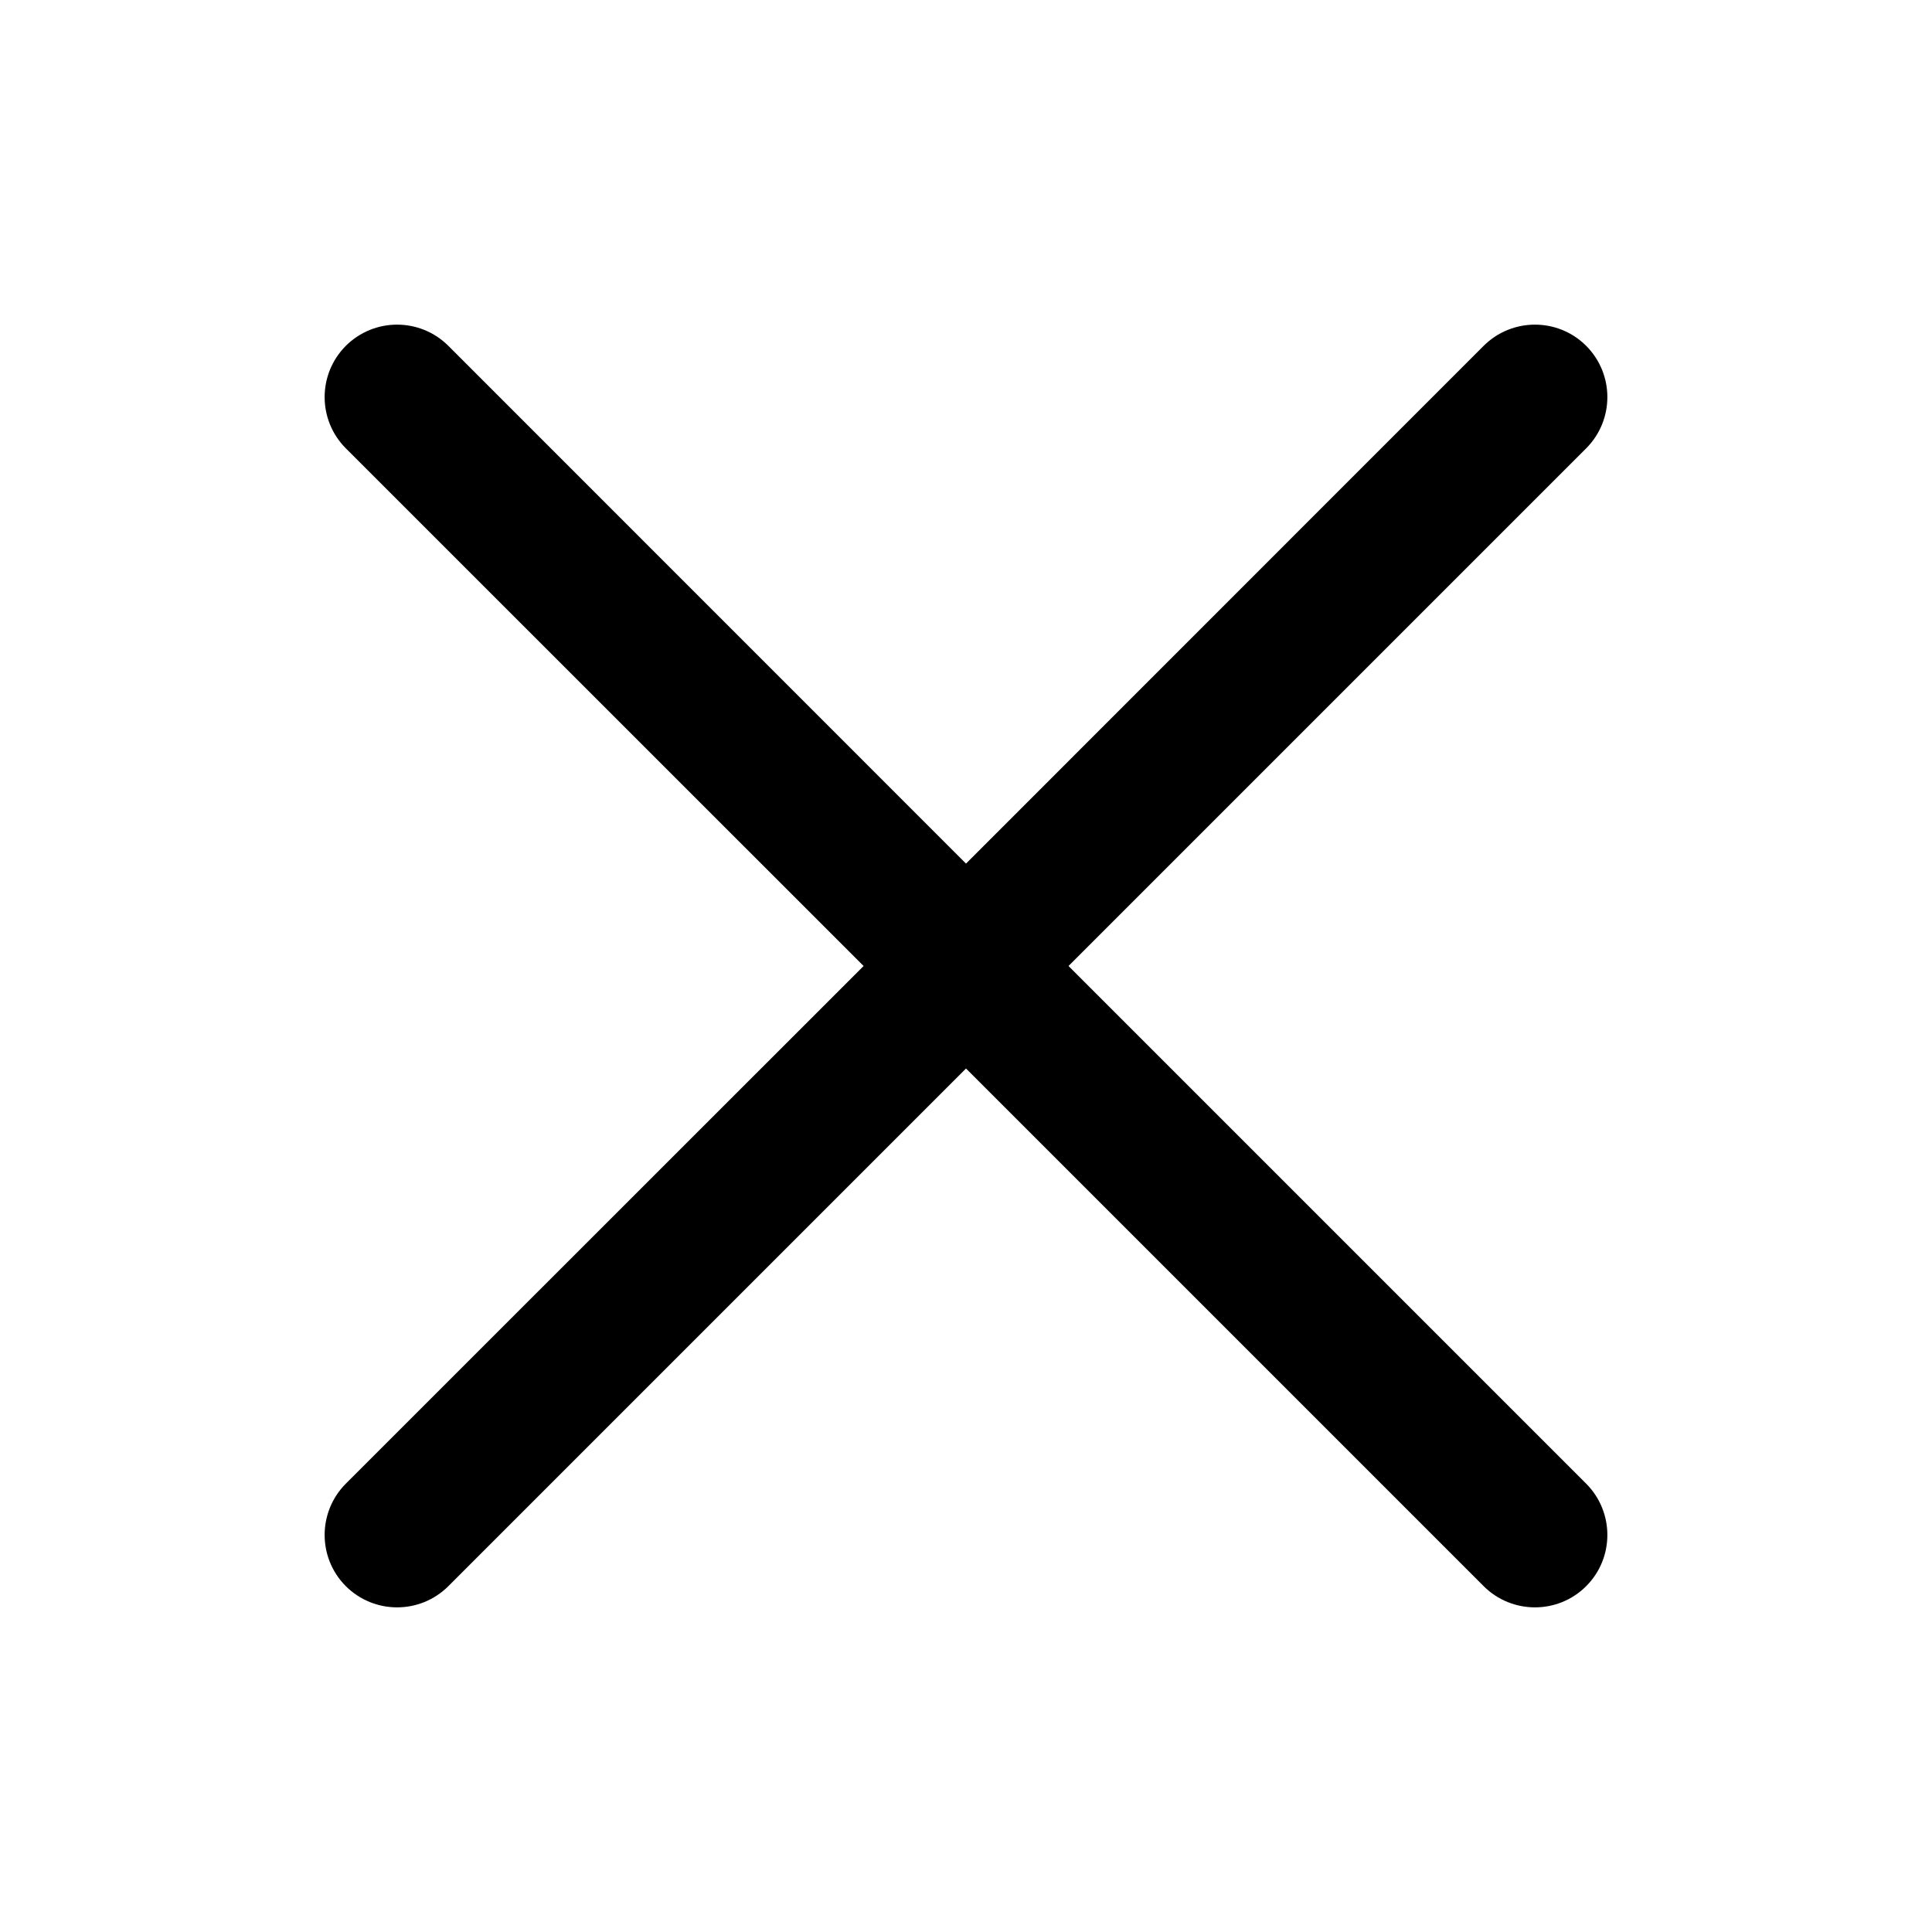
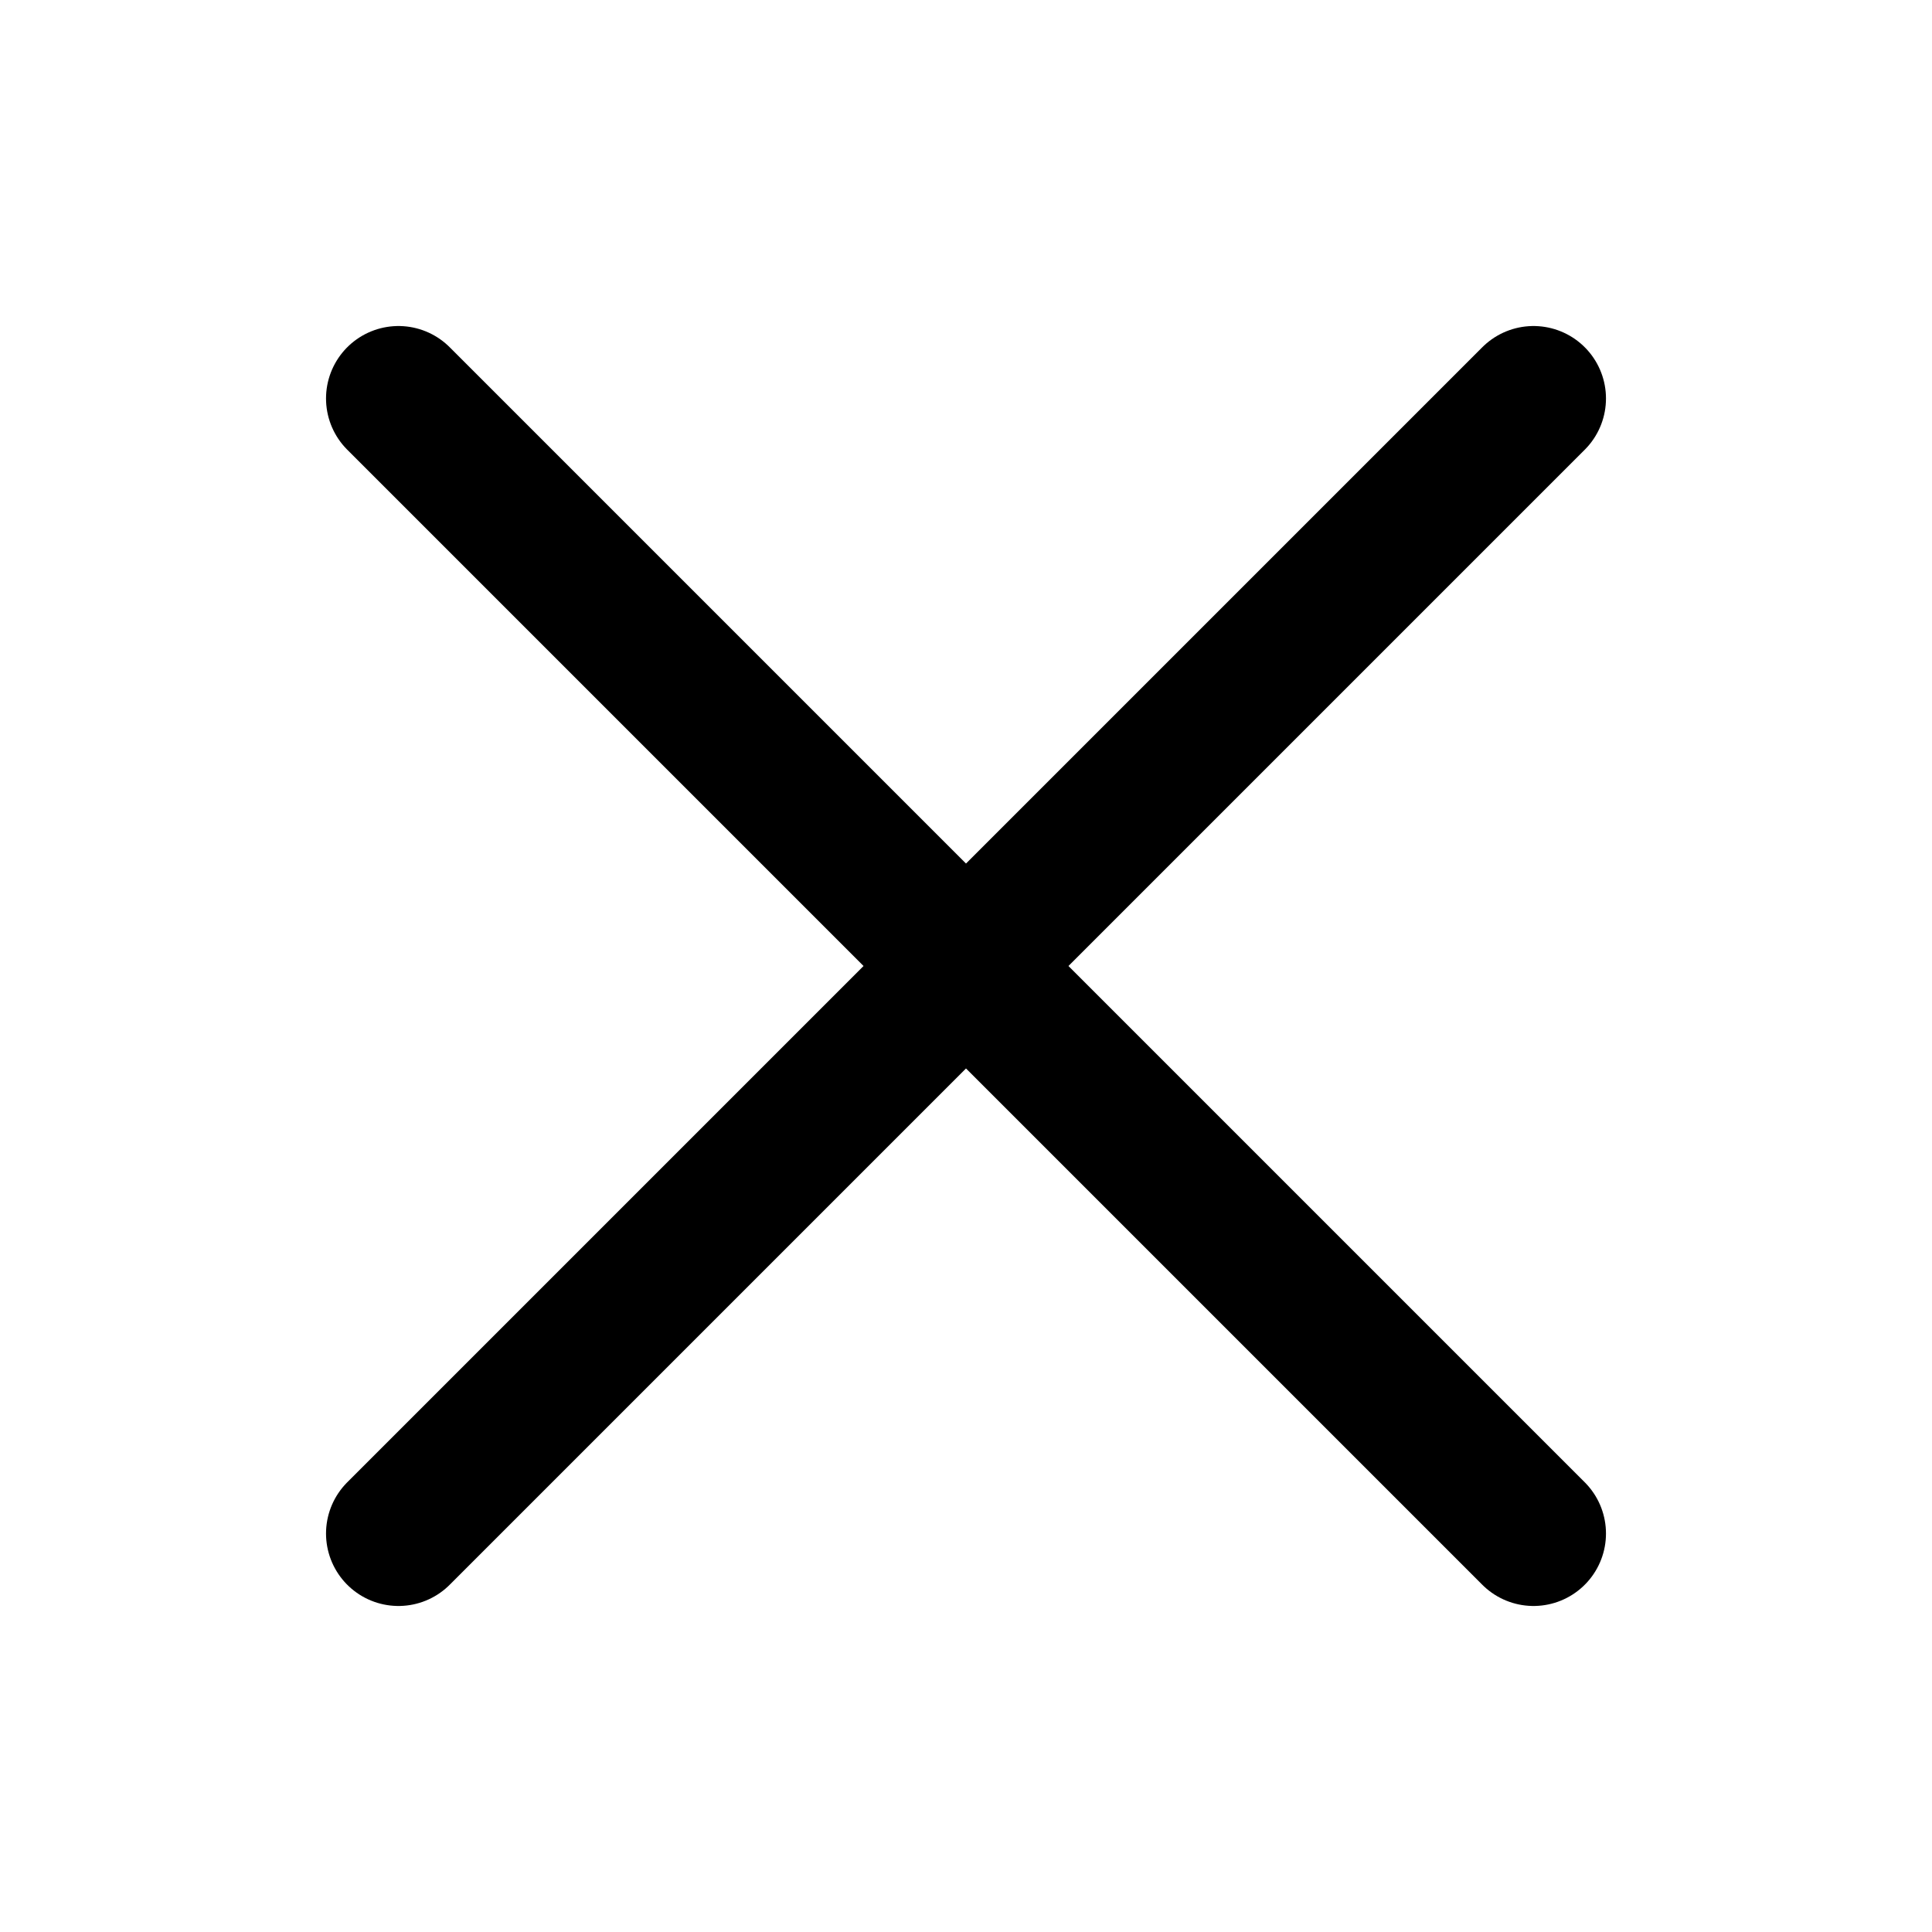
<svg xmlns="http://www.w3.org/2000/svg" width="16" height="16" viewBox="0 0 16 16" fill="none">
-   <path d="M3.713 2.864C3.478 2.63 3.099 2.63 2.864 2.864C2.63 3.099 2.63 3.478 2.864 3.713L7.152 8L2.864 12.287C2.63 12.522 2.63 12.902 2.864 13.136C3.099 13.37 3.478 13.37 3.713 13.136L8 8.849L12.287 13.136C12.522 13.37 12.902 13.37 13.136 13.136C13.37 12.902 13.37 12.522 13.136 12.287L8.849 8L13.136 3.713C13.37 3.478 13.37 3.099 13.136 2.864C12.902 2.63 12.522 2.63 12.287 2.864L8 7.152L3.713 2.864Z" fill="black" />
+   <g stroke="black" stroke-width="1.2" stroke-linecap="round" stroke-linejoin="round">
+     <path d="M3.3 3.3L12.7 12.7M12.7 3.3L3.3 12.7" />
+   </g>
</svg>
